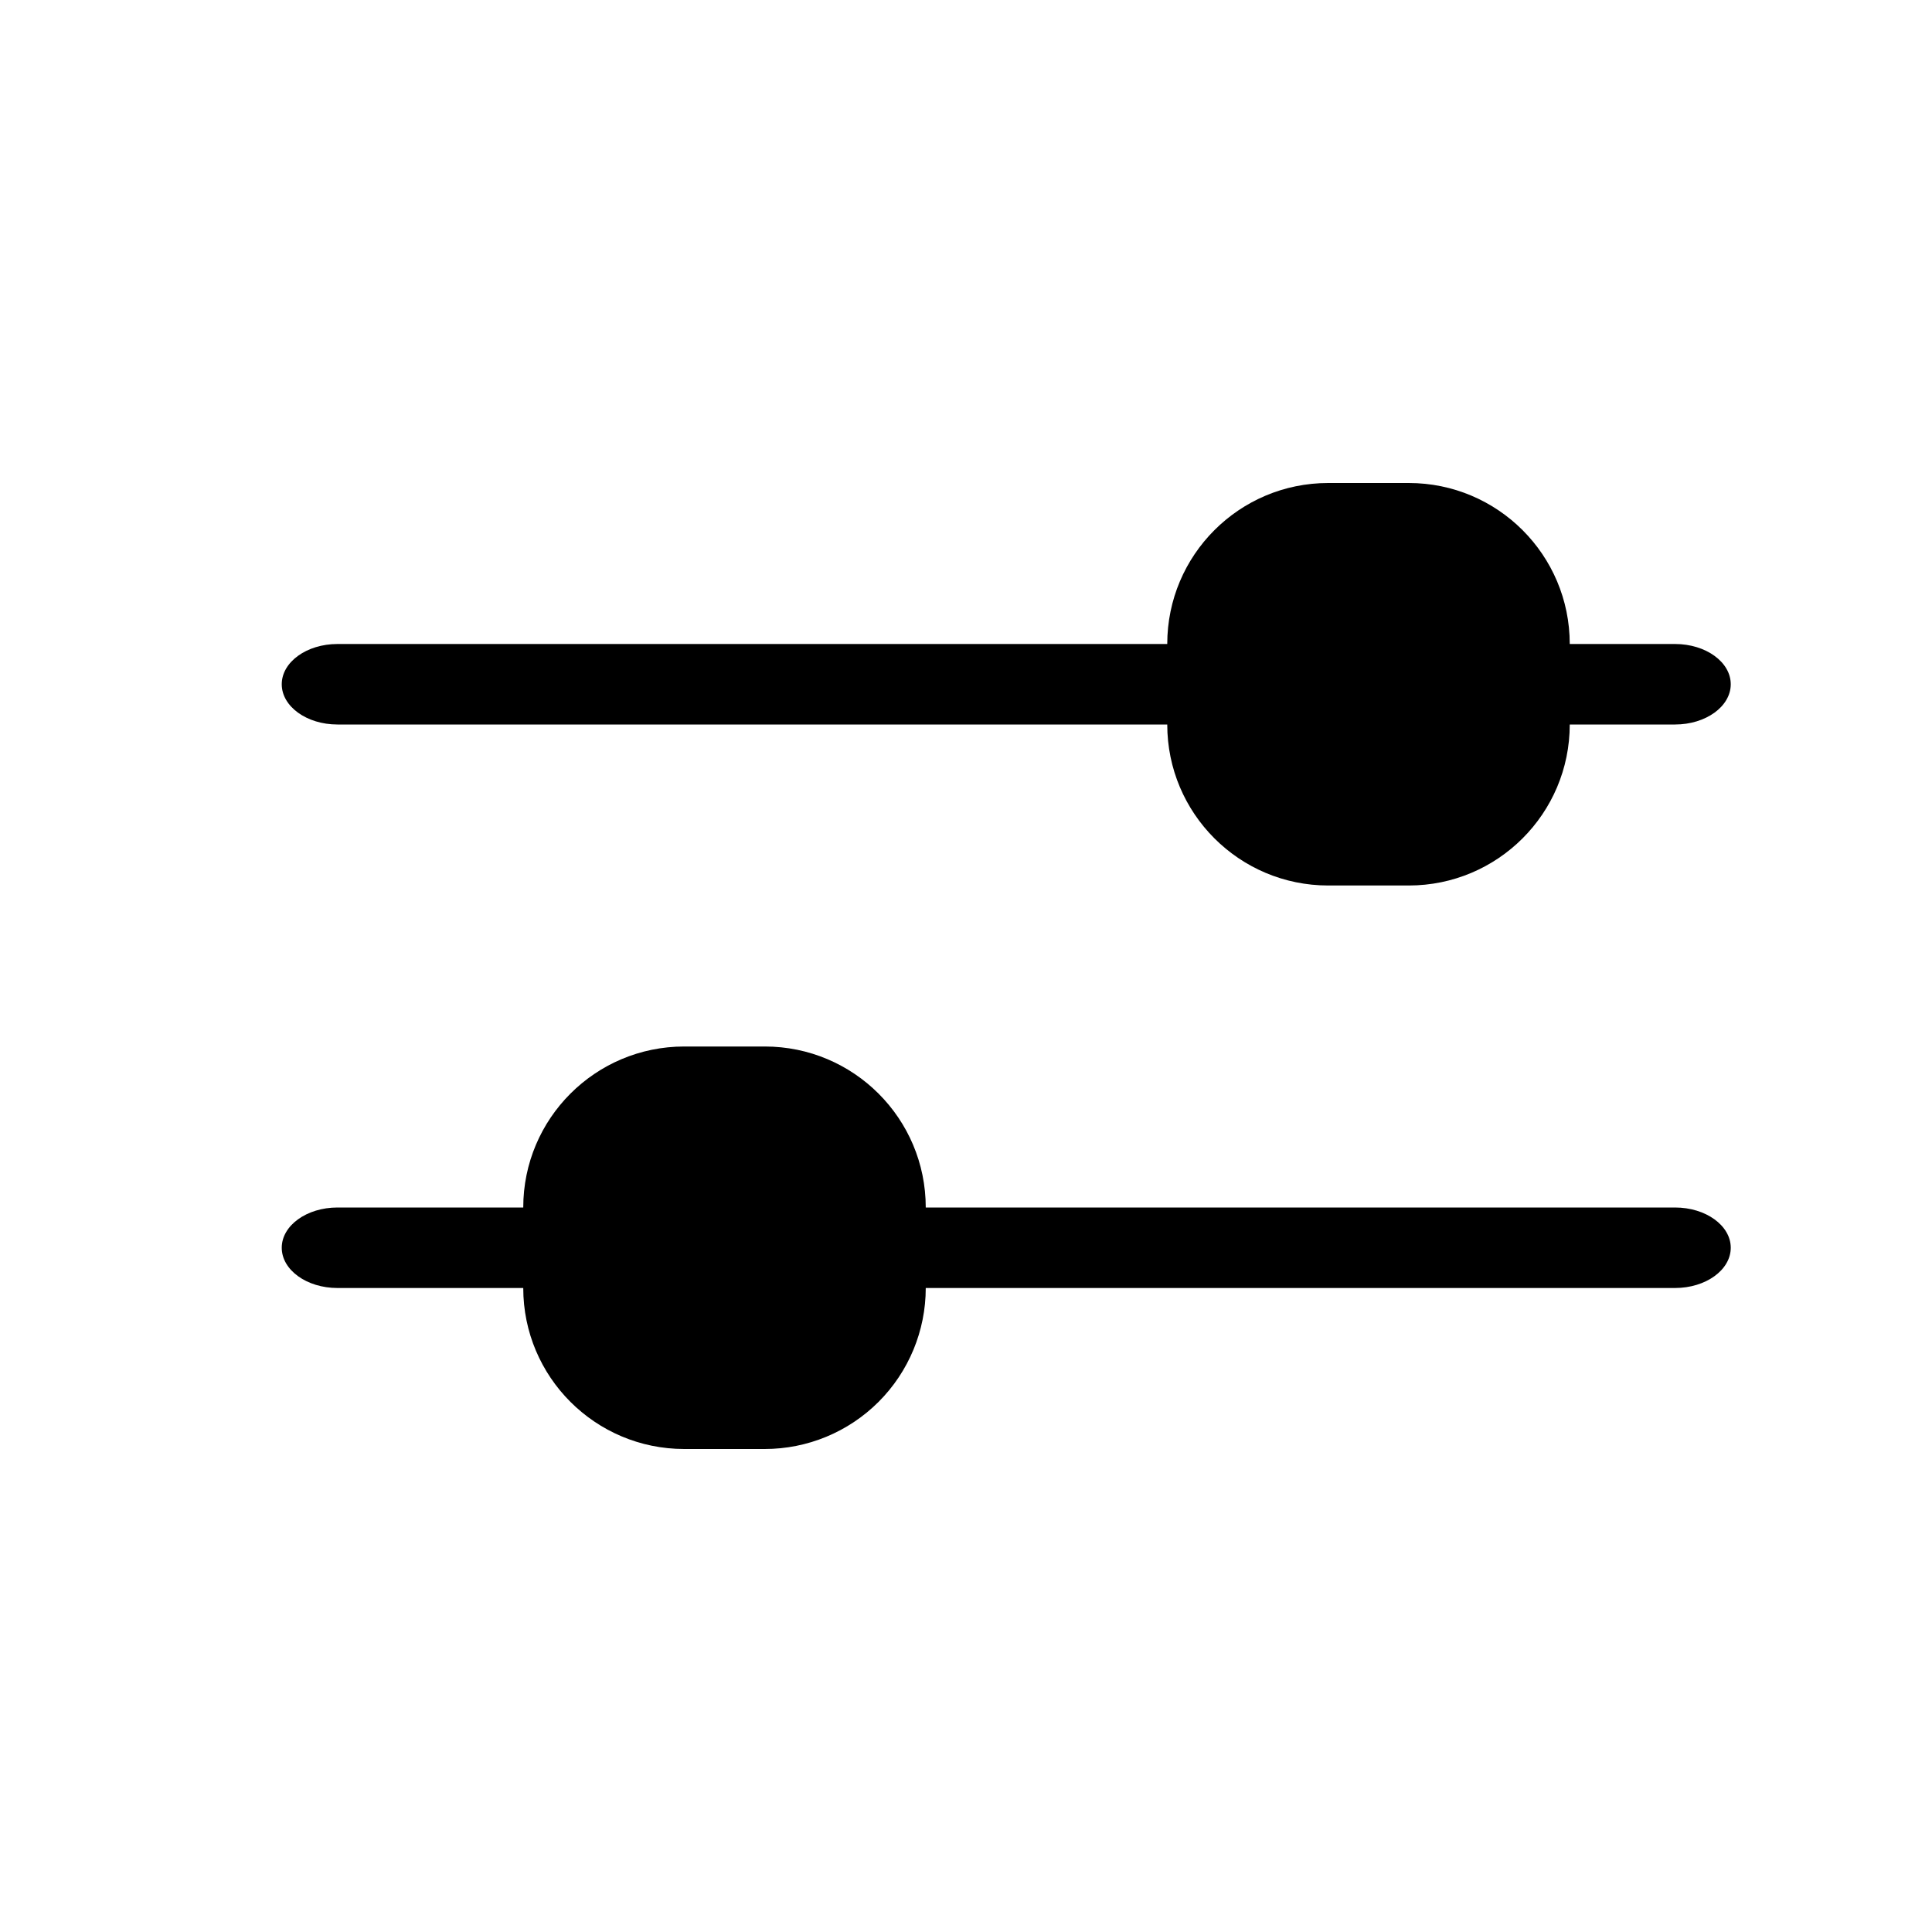
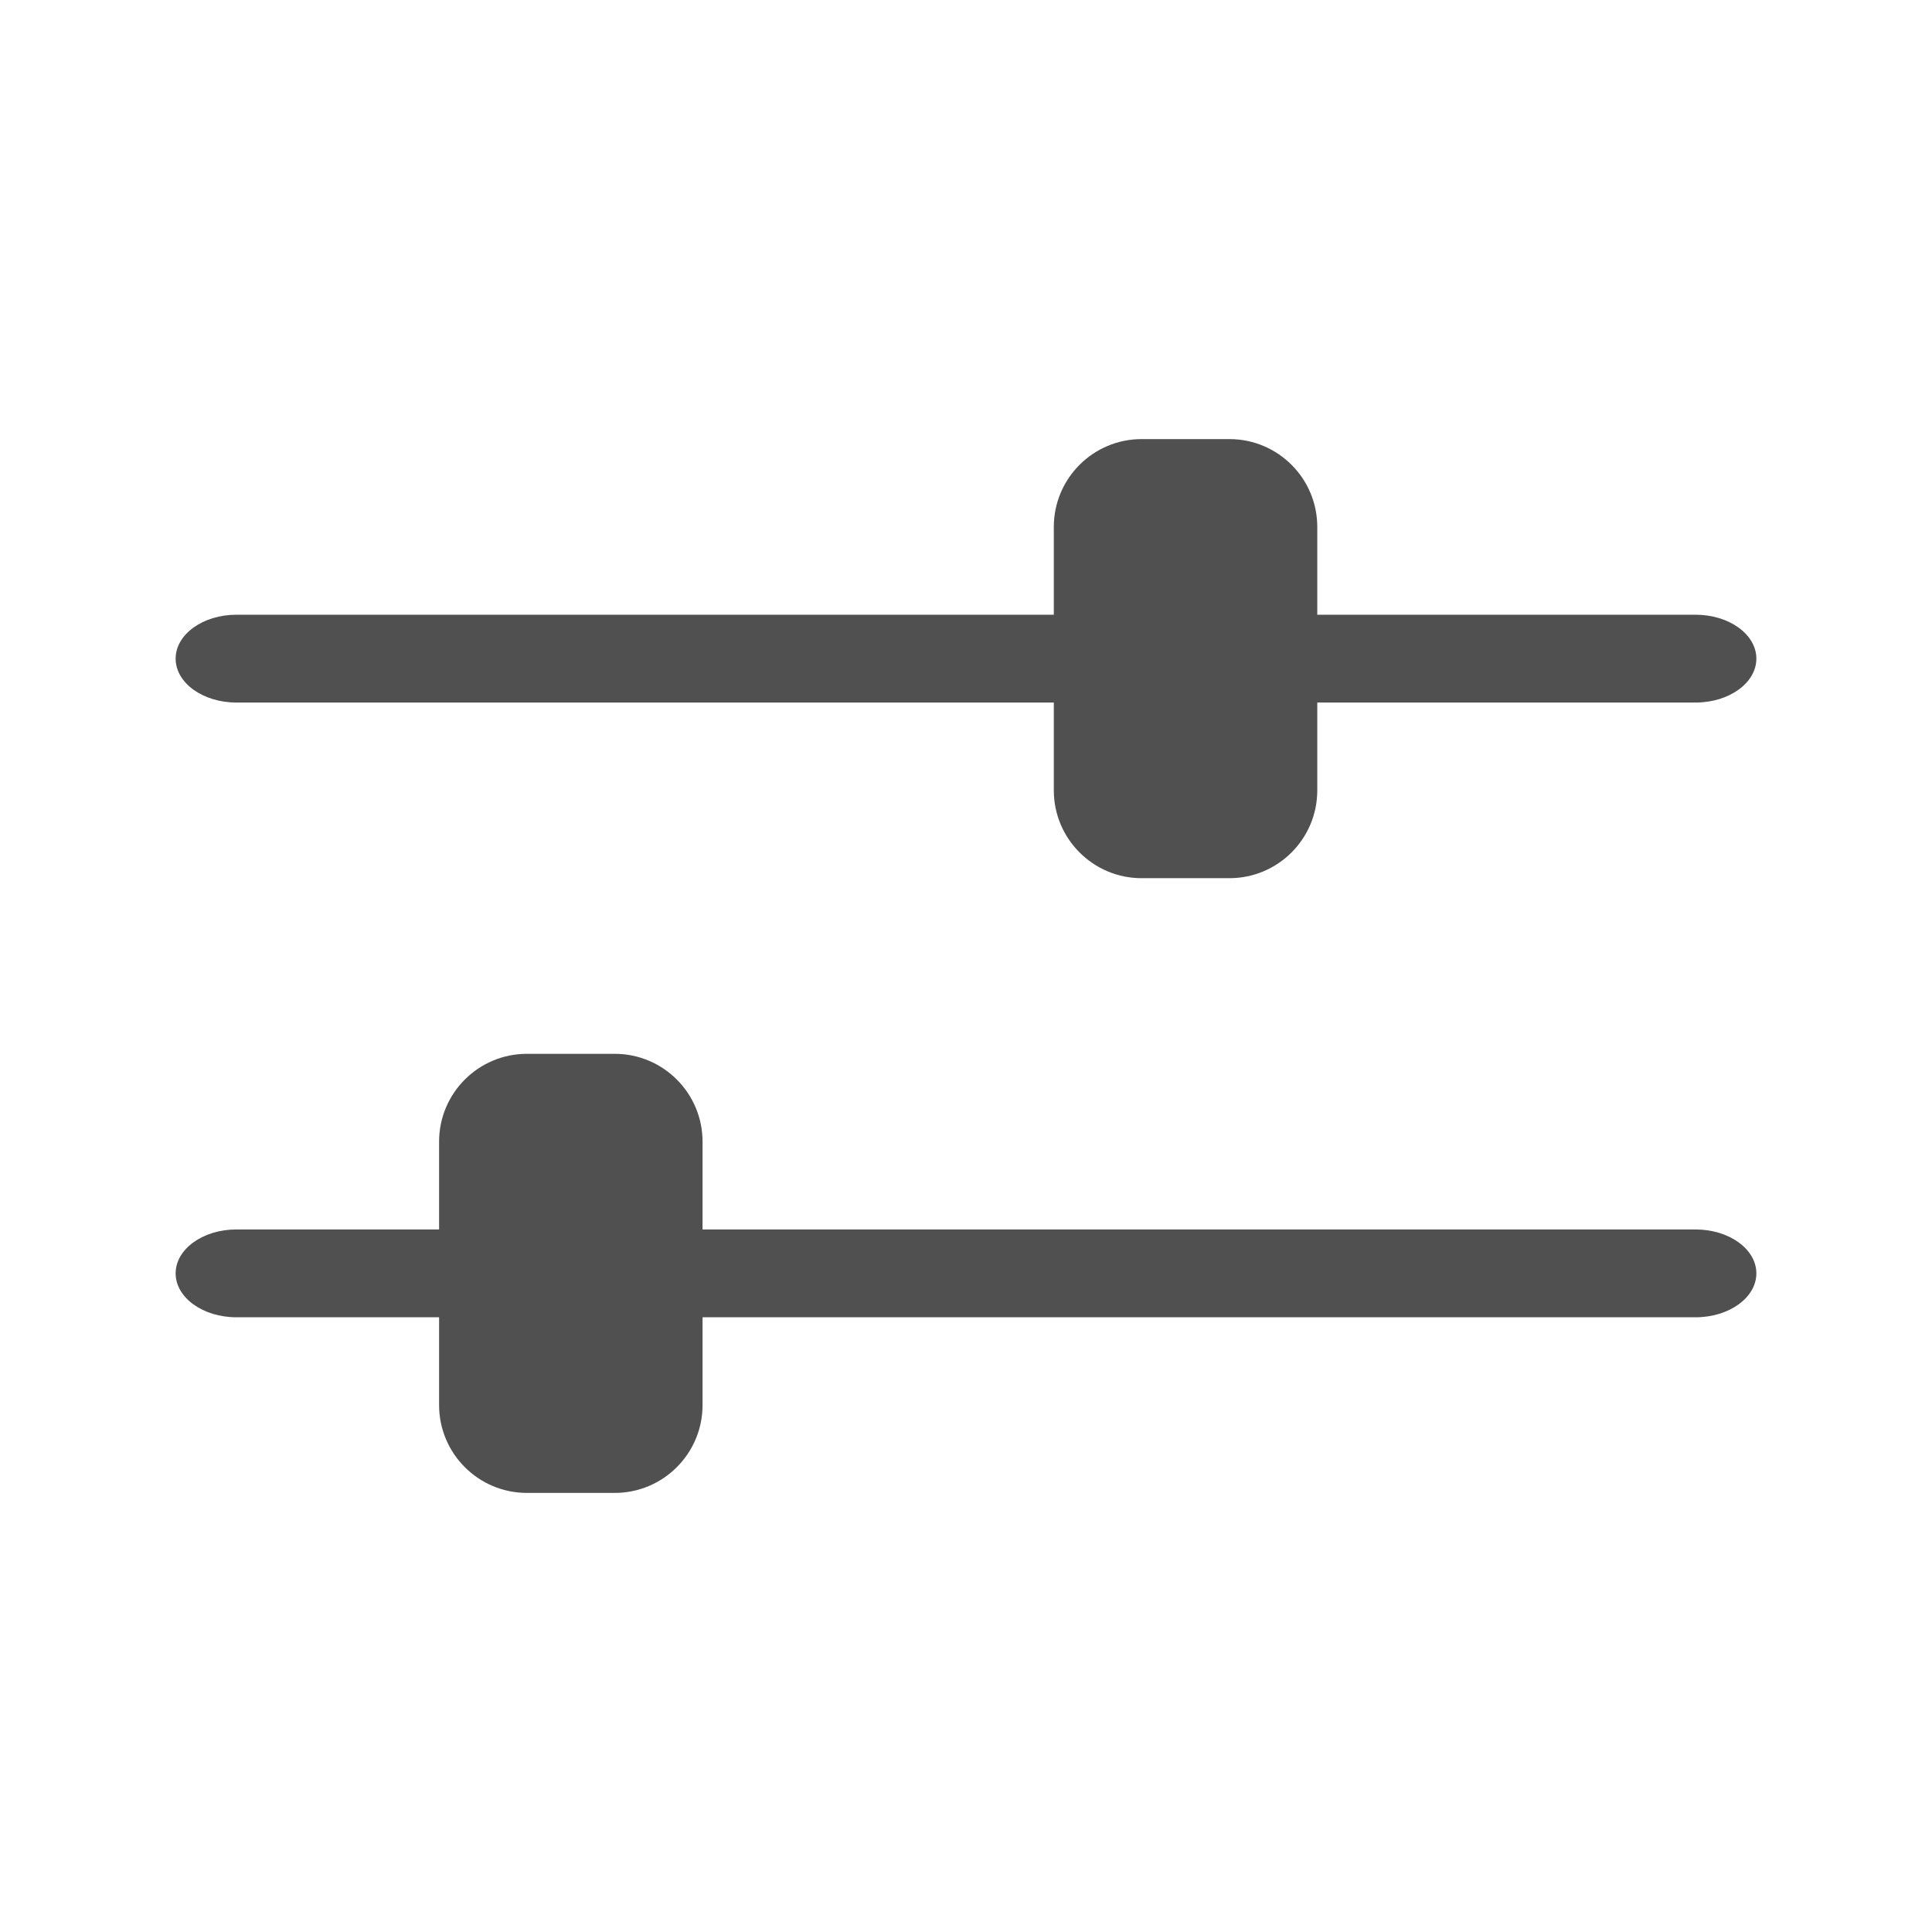
- <svg xmlns="http://www.w3.org/2000/svg" width="24" height="24">
-   <path d="M20.808 9c.382 0 .692-.224.692-.5s-.31-.5-.692-.5H19.5a2 2 0 0 0-2-2h-1a2 2 0 0 0-2 2H4.192c-.382 0-.692.224-.692.5s.31.5.692.5H14.5a2 2 0 0 0 2 2h1a2 2 0 0 0 2-2h1.308ZM4.192 15c-.382 0-.692.224-.692.5s.31.5.692.5H6.5a2 2 0 0 0 2 2h.998a2 2 0 0 0 2.002-2h9.308c.382 0 .692-.224.692-.5s-.31-.5-.692-.5H11.5a2 2 0 0 0-2-2h-1a2 2 0 0 0-2 2H4.192Z" />
+ <svg xmlns="http://www.w3.org/2000/svg" width="22" height="22" viewBox="0 0 22 22" fill="none">
+   <path d="M20 7.5C20 7.776 19.69 8 19.308 8L15 8L15 9C15 9.552 14.552 10 14 10H13C12.448 10 12 9.552 12 9V8L2.692 8C2.31 8 2 7.776 2 7.5C2 7.224 2.31 7 2.692 7L12 7V6C12 5.448 12.448 5 13 5H14C14.552 5 15 5.448 15 6L15 7L19.308 7C19.69 7 20 7.224 20 7.5Z" fill="#505050" />
+   <path d="M2 14.5C2 14.224 2.31 14 2.692 14H5V13C5 12.448 5.448 12 6 12H7C7.552 12 8 12.448 8 13V14L19.308 14C19.69 14 20 14.224 20 14.5C20 14.776 19.69 15 19.308 15L8 15V16C8 16.552 7.552 17 7 17H6C5.448 17 5 16.552 5 16V15H2.692C2.31 15 2 14.776 2 14.5Z" fill="#505050" />
</svg>
